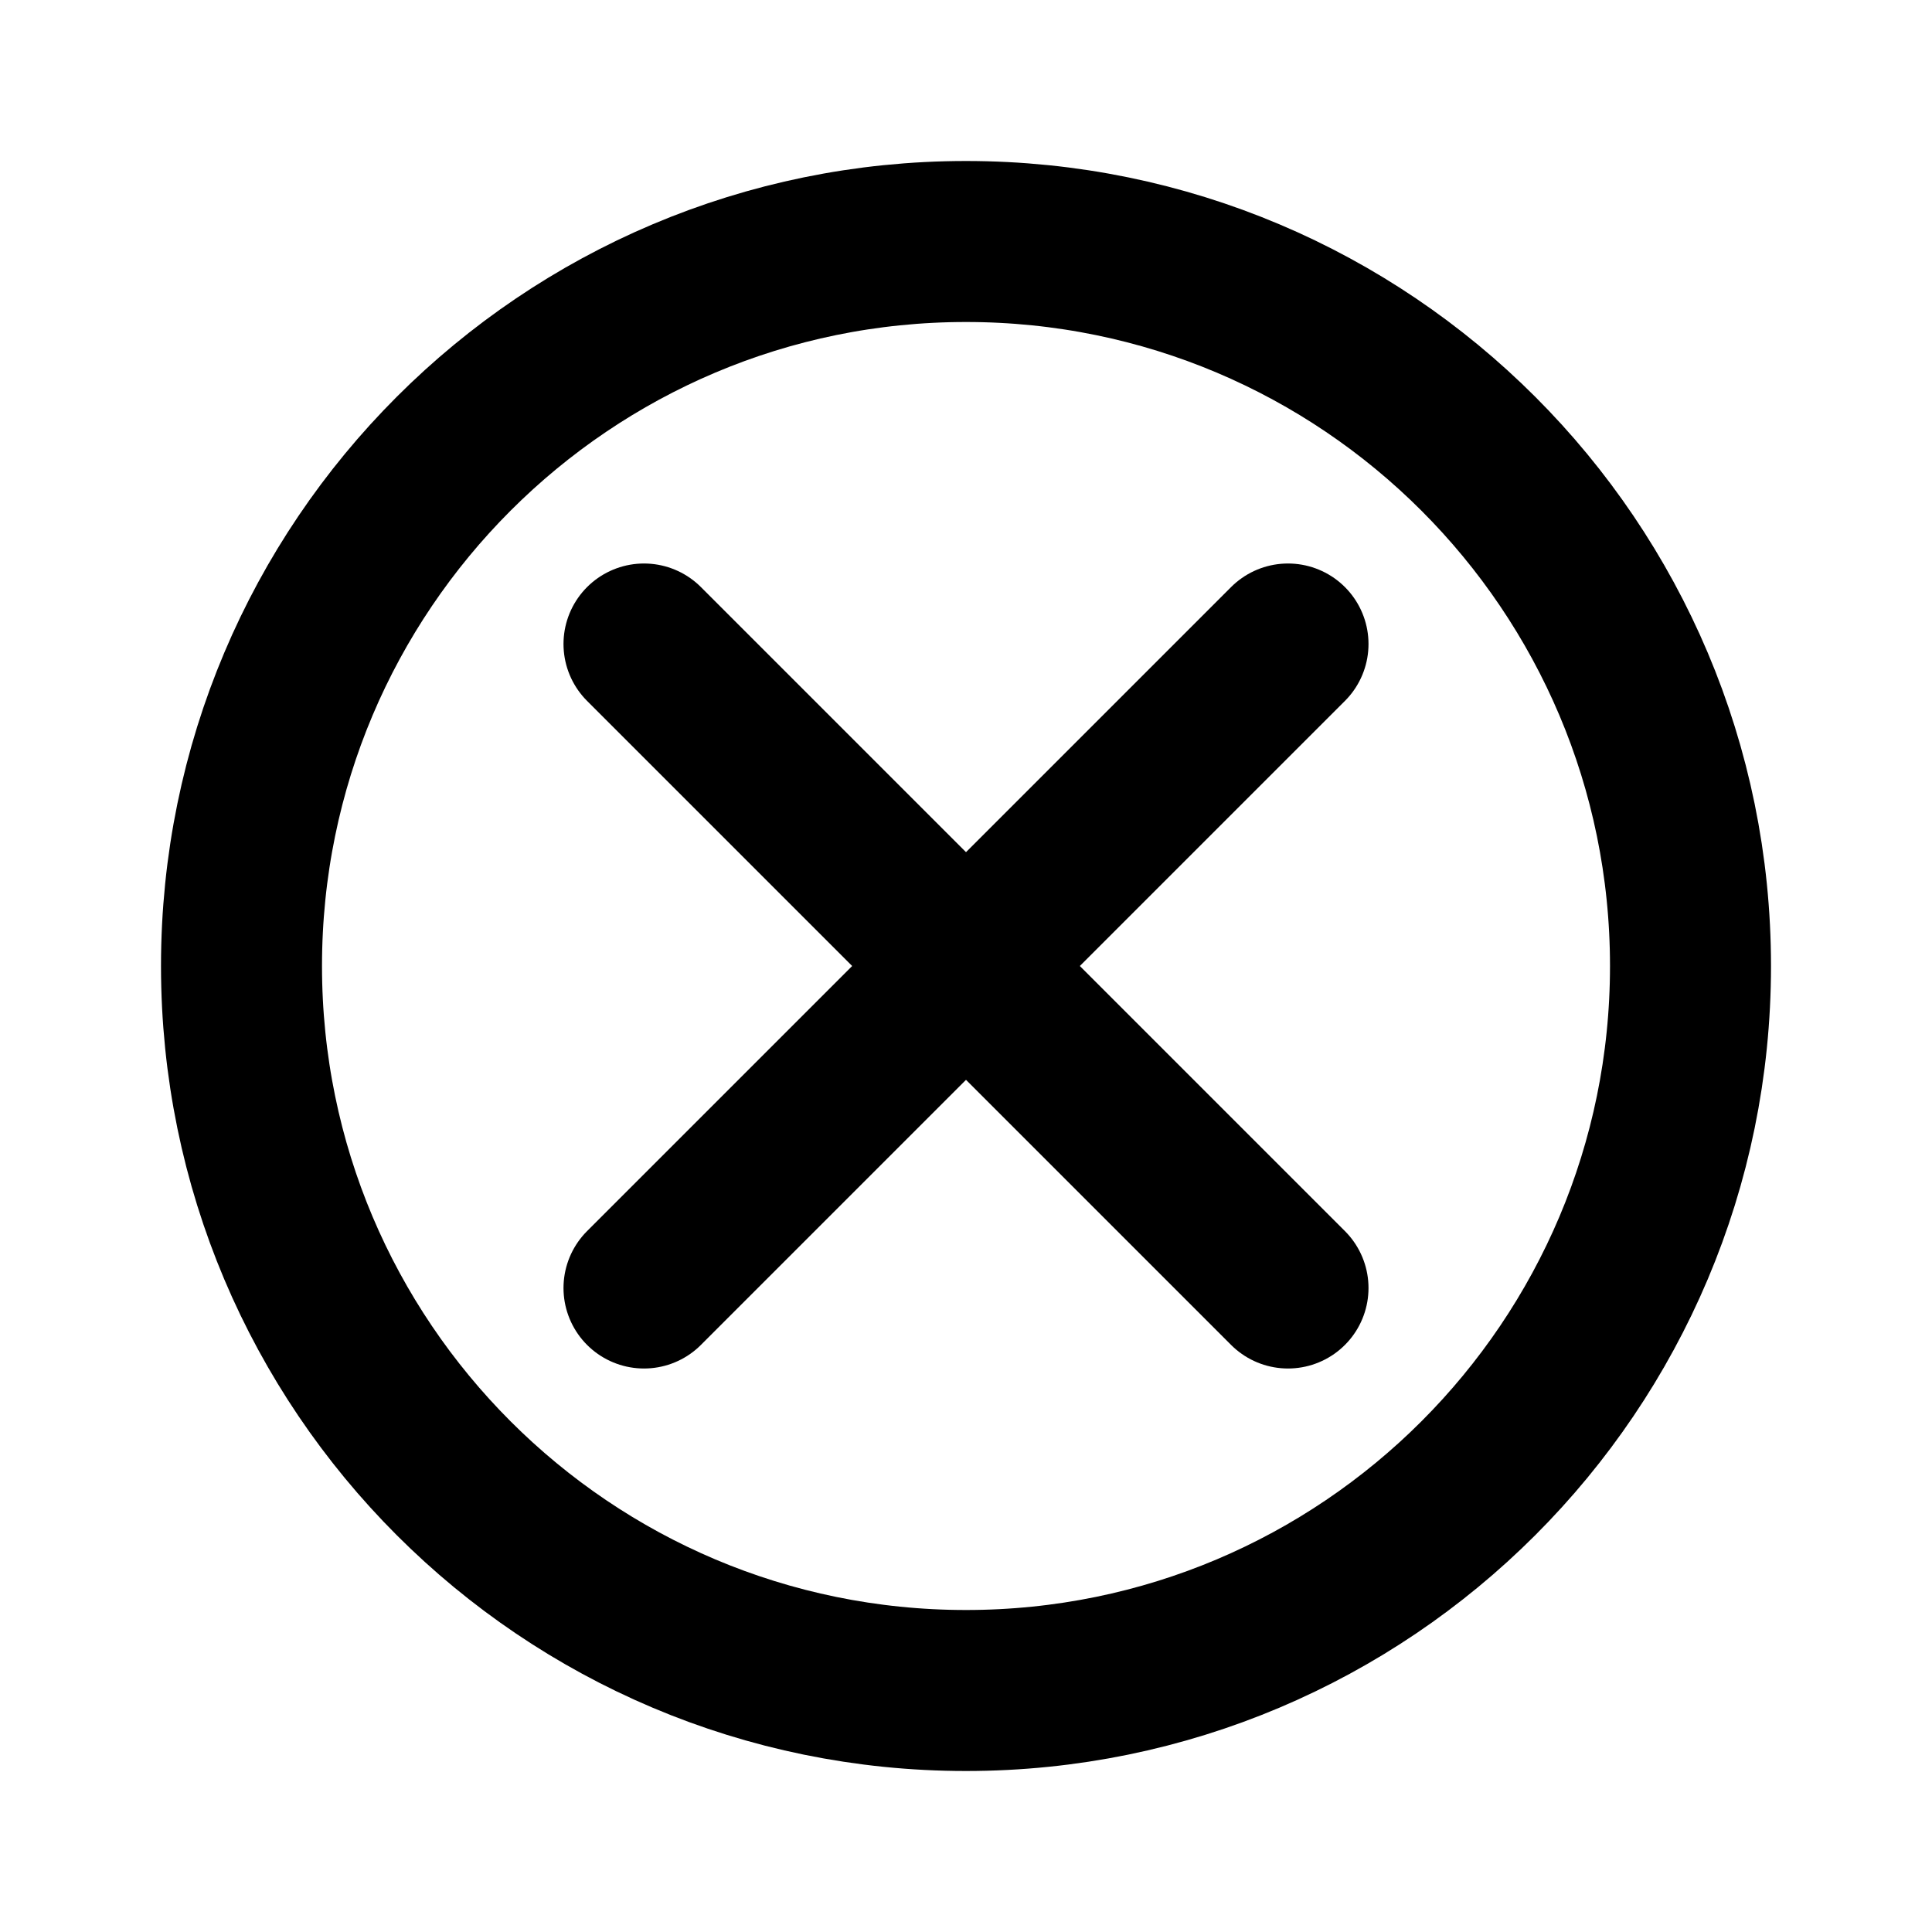
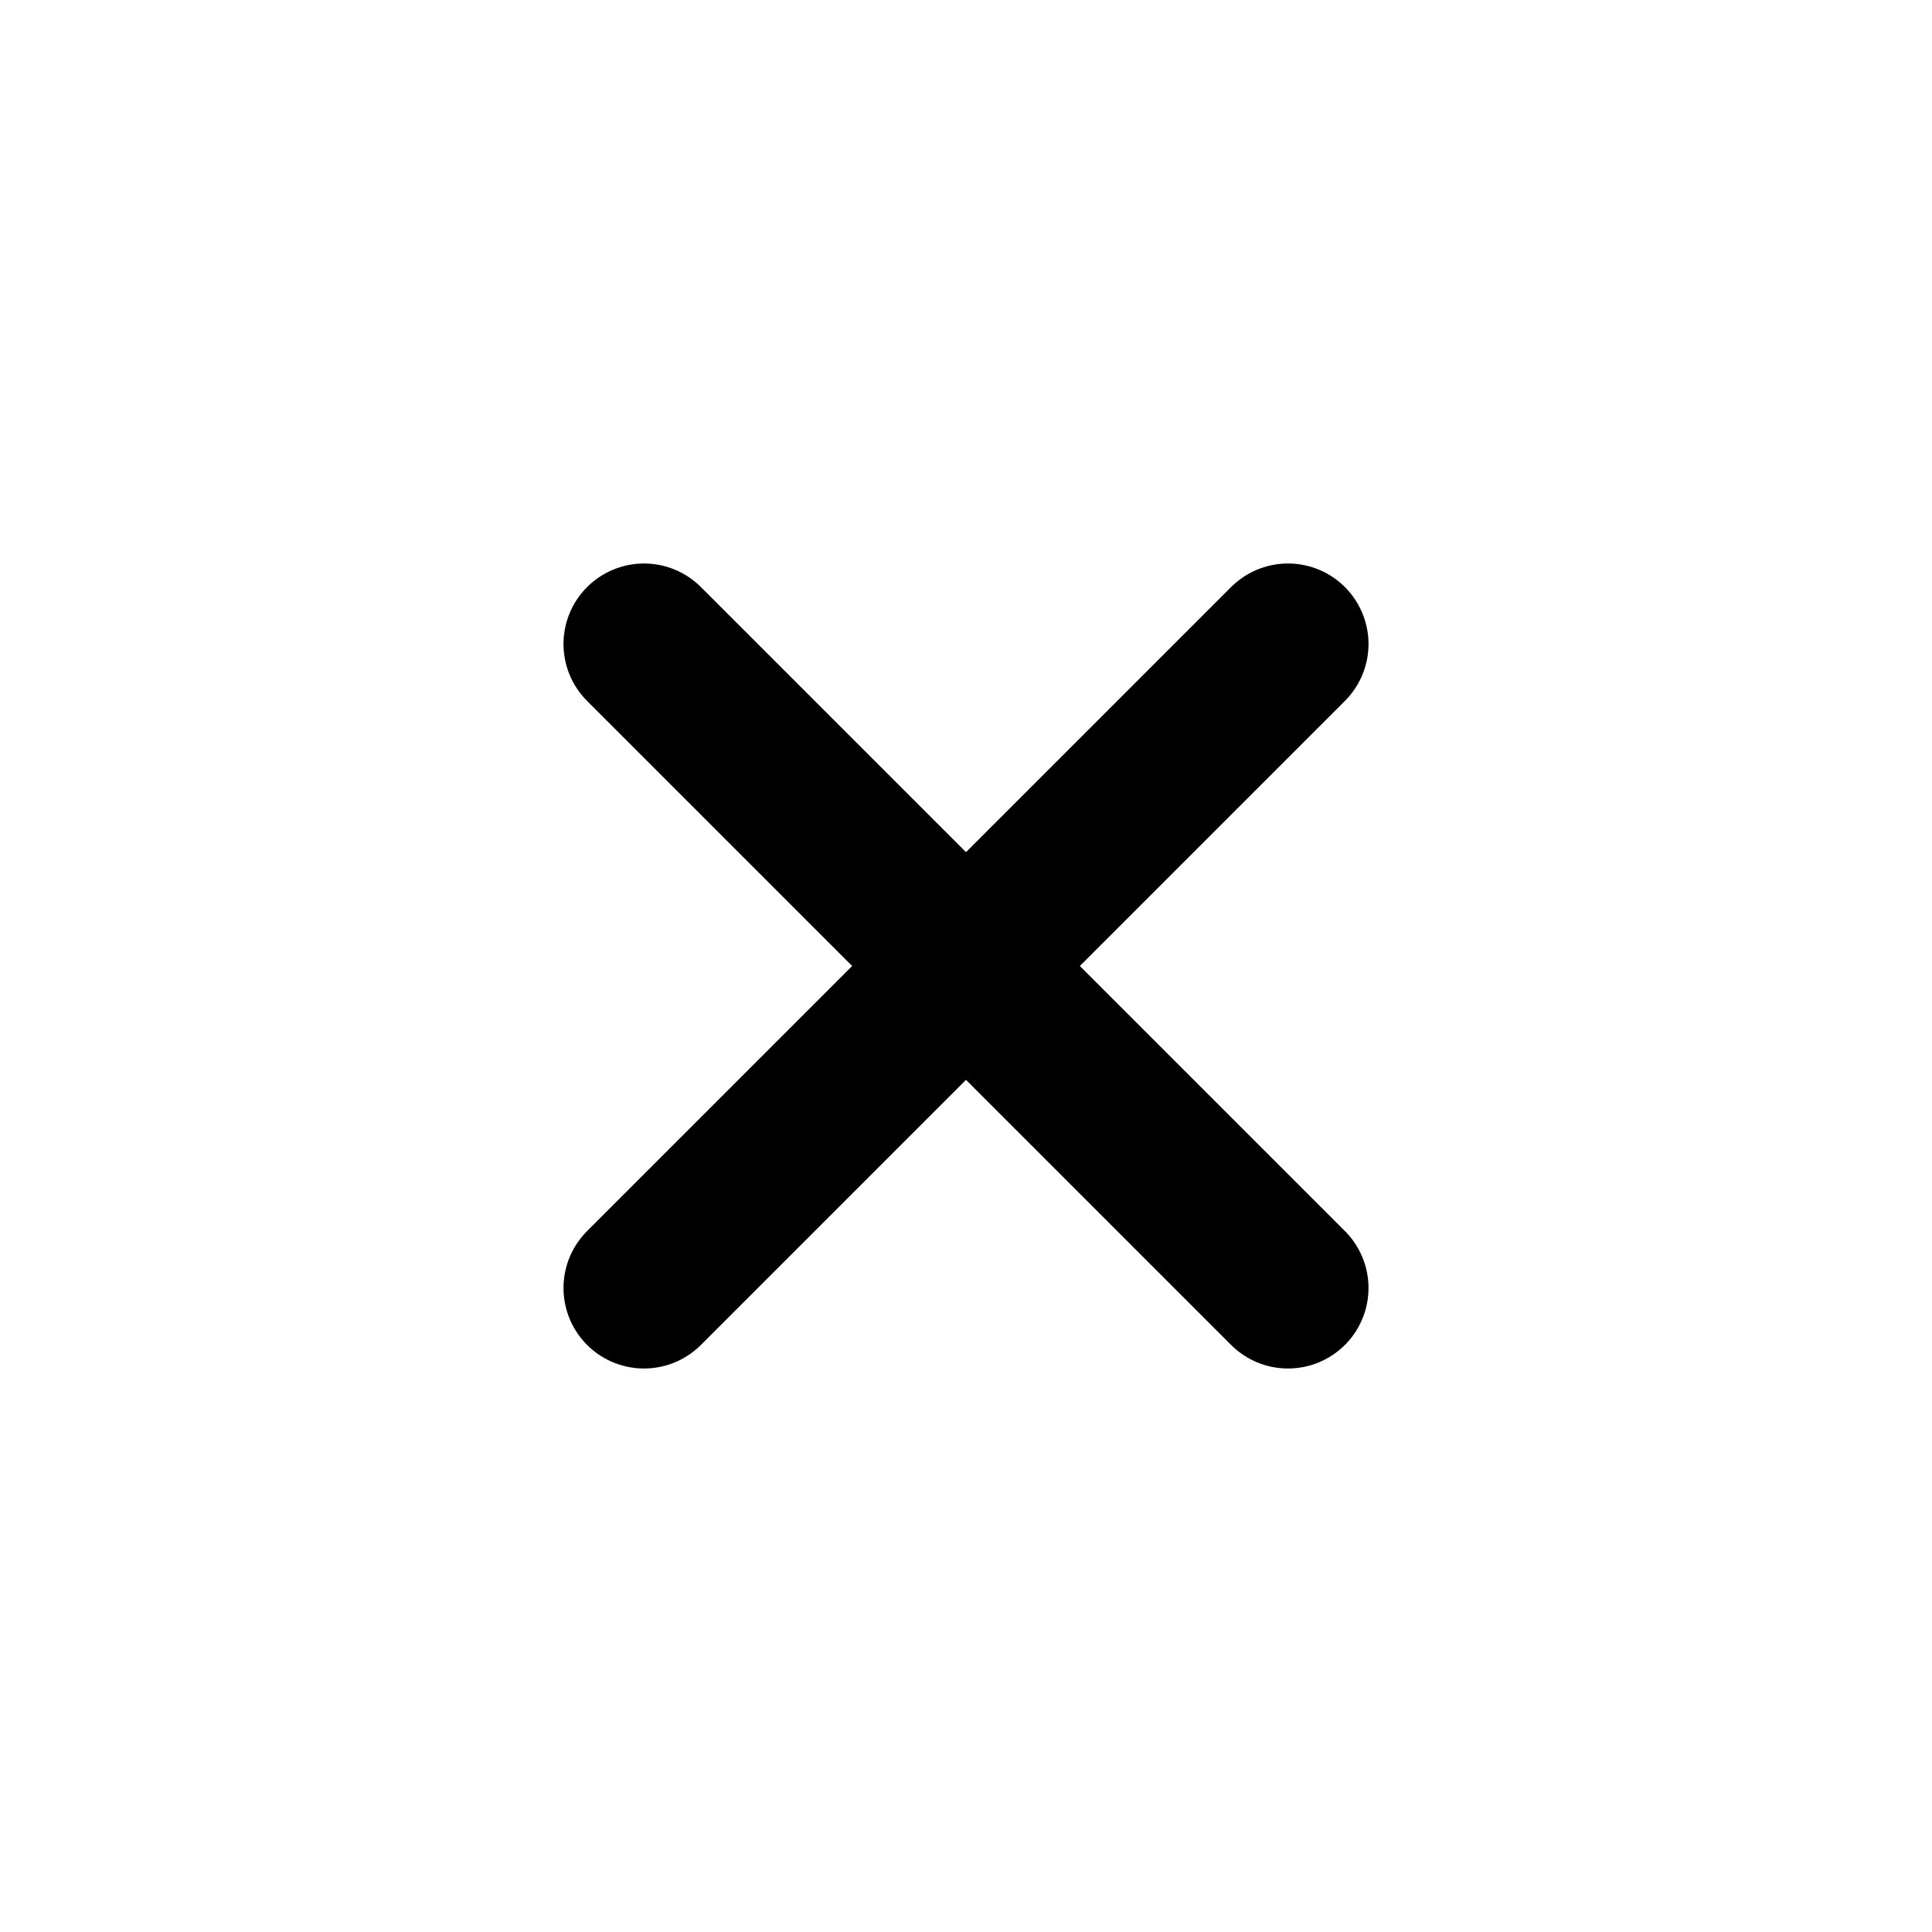
- <svg xmlns="http://www.w3.org/2000/svg" viewBox="0 0 24 24" fill="none" stroke="currentColor" stroke-width="2" stroke-linecap="round" stroke-linejoin="round">
-   <circle cx="12" cy="12" r="9" />
-   <line x1="8" y1="8" x2="16" y2="16" />
-   <line x1="16" y1="8" x2="8" y2="16" />
+ <svg xmlns="http://www.w3.org/2000/svg" viewBox="0 0 24 24" fill="none" stroke="currentColor" stroke-width="2" stroke-linecap="round" stroke-linejoin="round" version="1.1" id="svg2">
+   <defs id="defs2" />
+   <line x1="8" y1="8" x2="16" y2="16" id="line1" />
+   <line x1="16" y1="8" x2="8" y2="16" id="line2" />
</svg>
